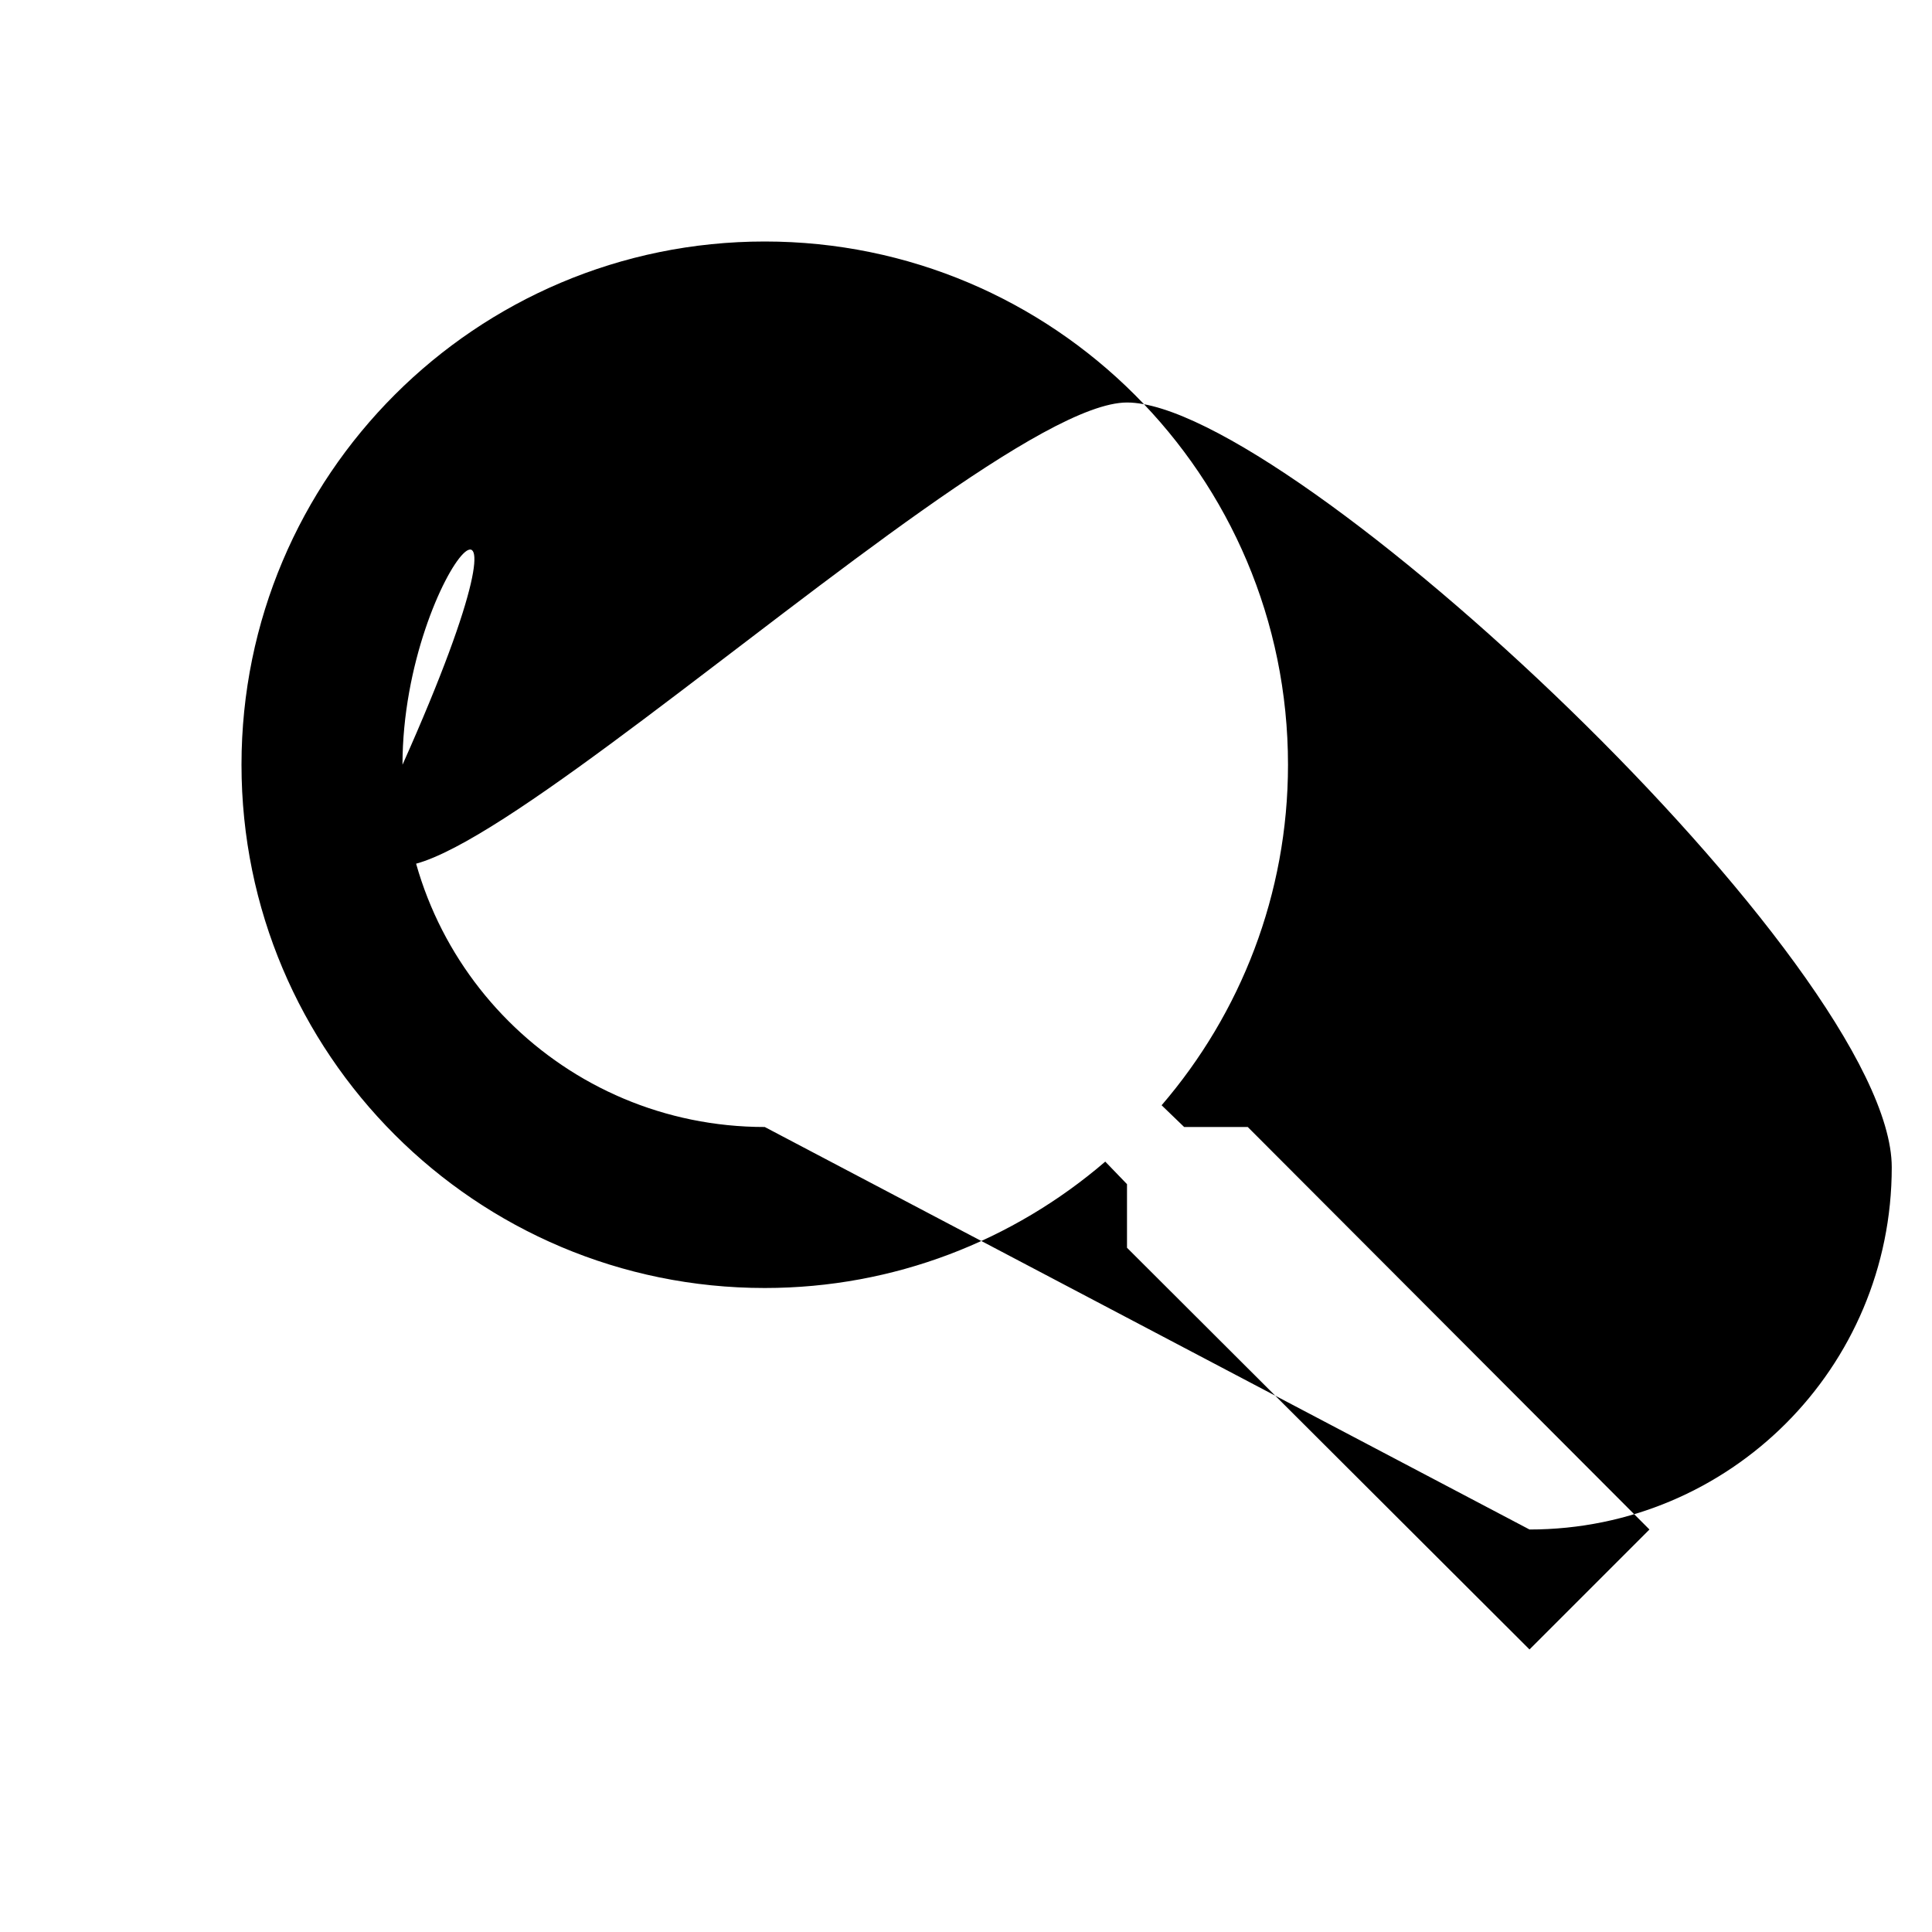
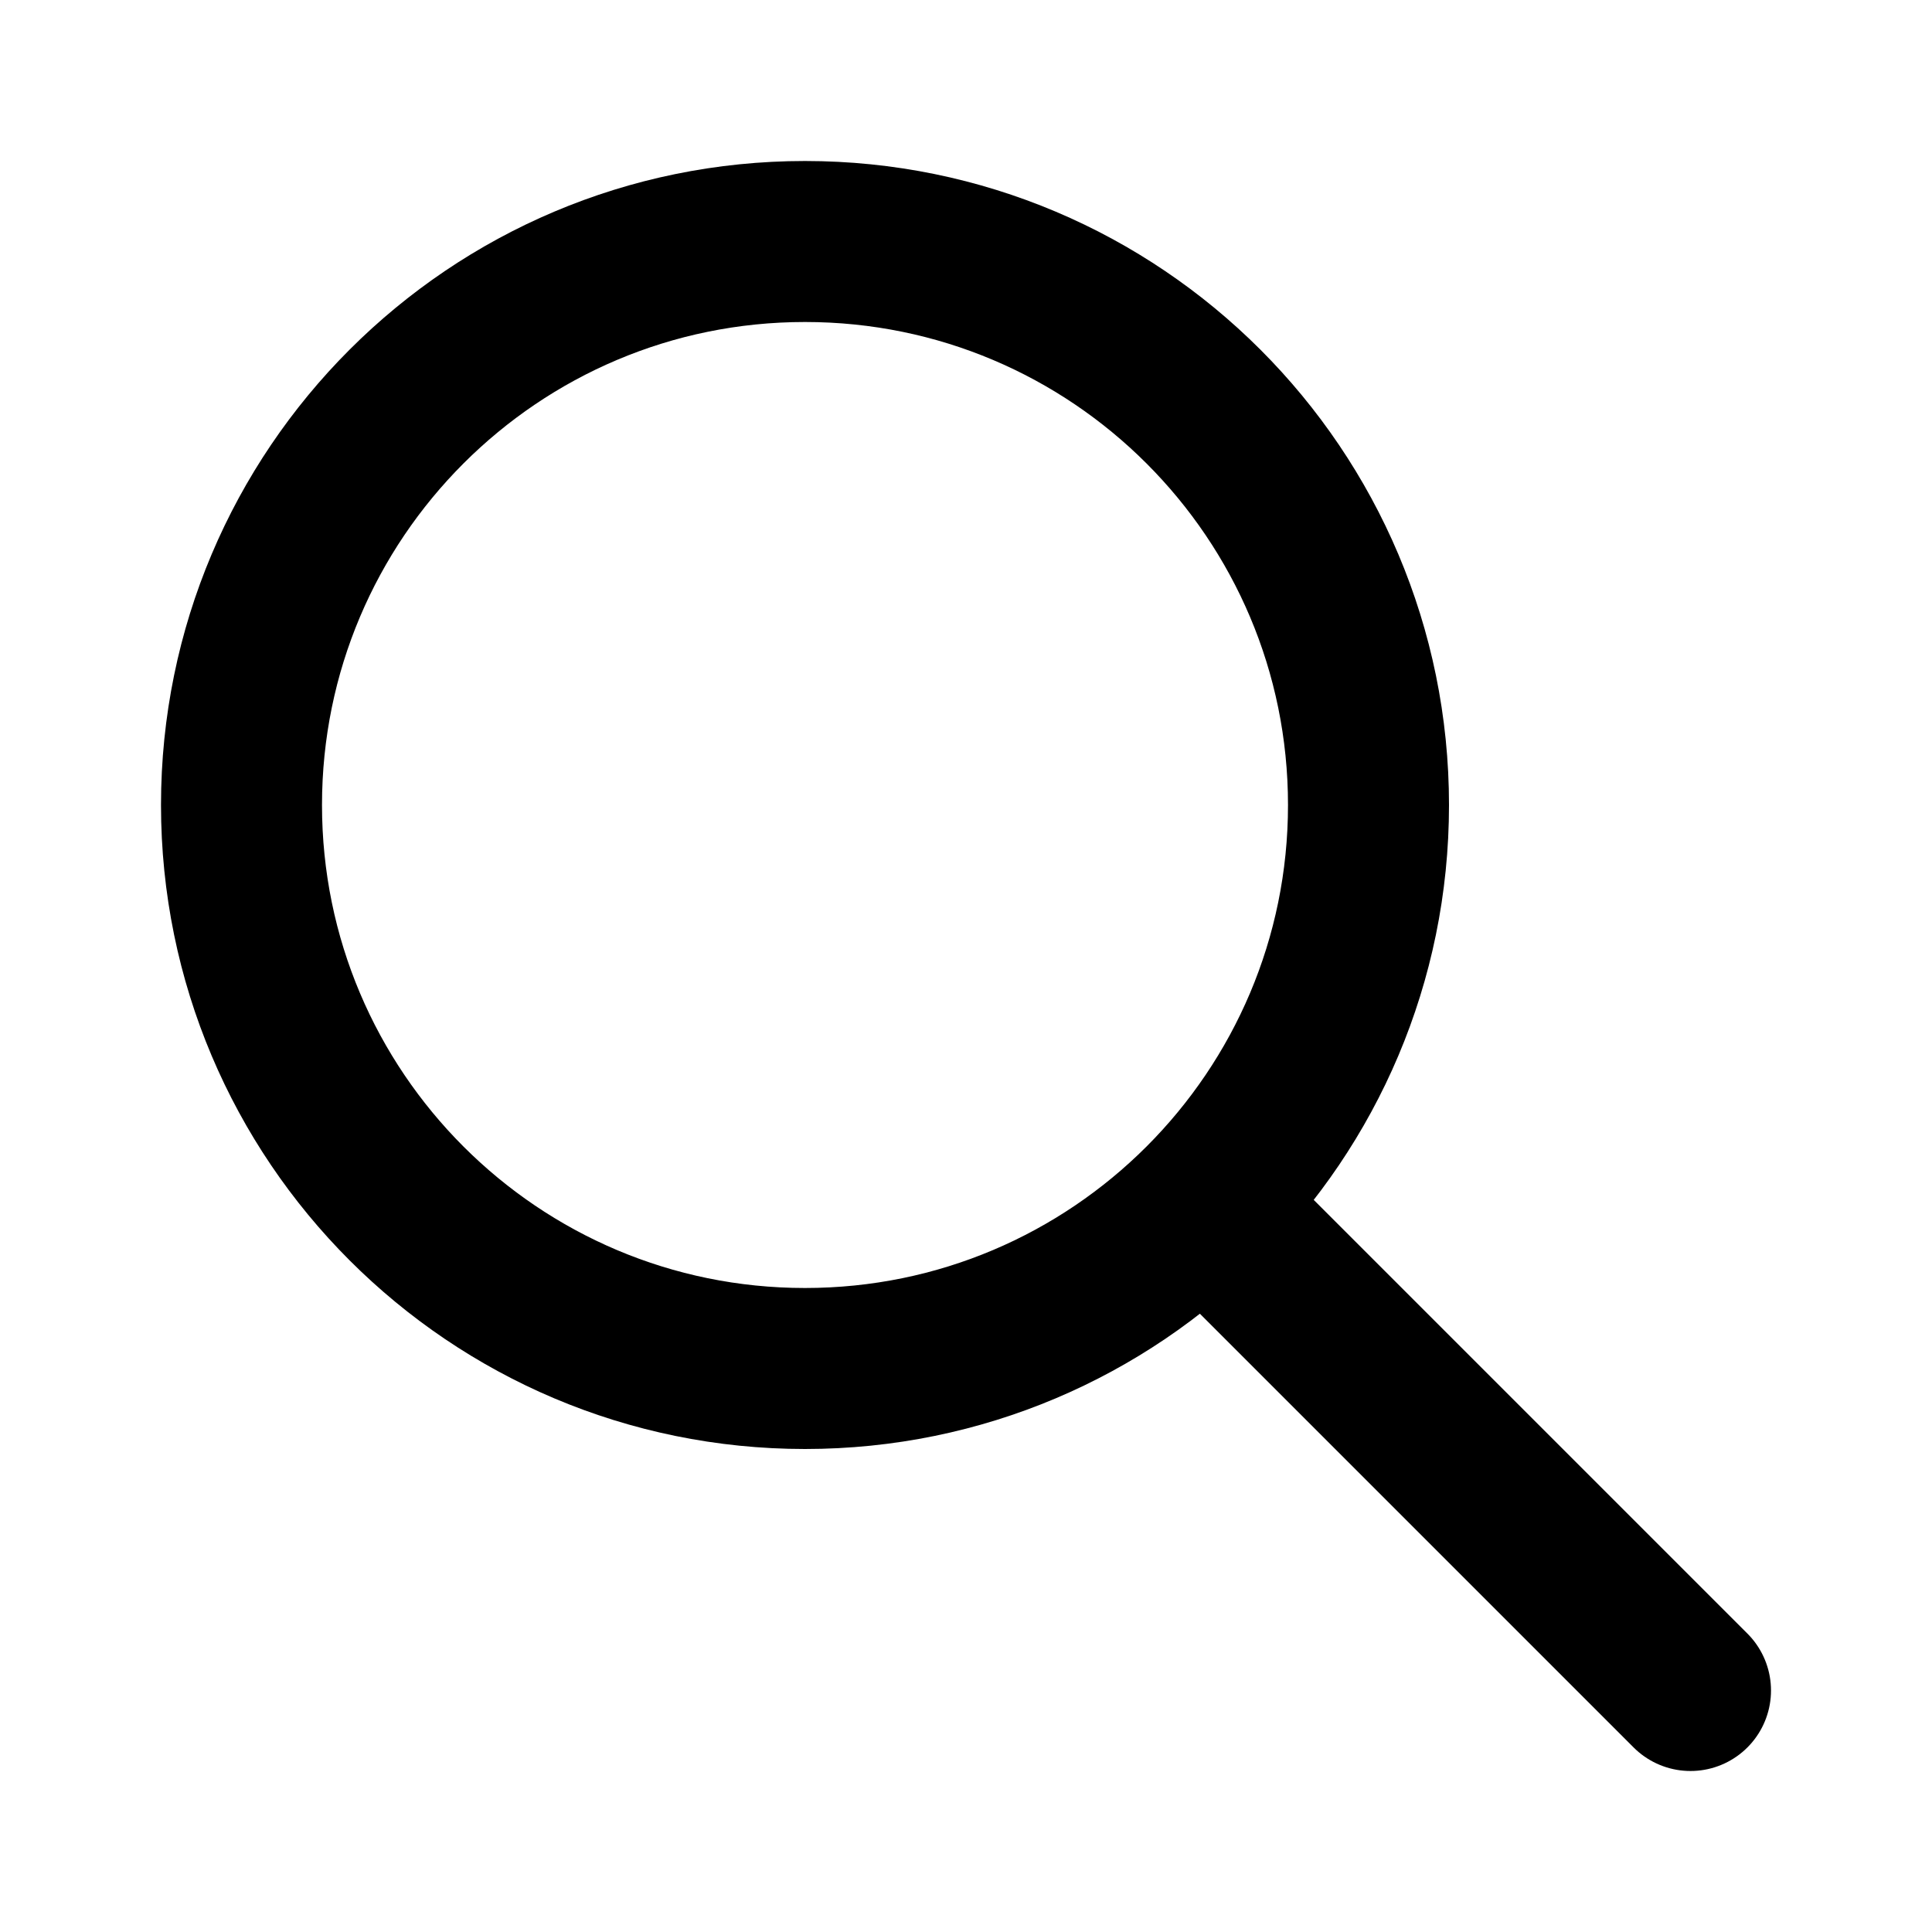
- <svg xmlns="http://www.w3.org/2000/svg" viewBox="0 0 24 24" width="24" height="24" fill="currentColor" style="display: block;">
-   <path d="M15.5 14h-.79l-.28-.27C15.41 12.59 16 11.11 16 9.5 16 5.91 13.09 3 9.5 3S3 5.91 3 9.5 5.91 16 9.5 16c1.61 0 3.09-.59 4.23-1.57l.27.28v.79l5 4.99L20.49 19l-4.99-5zm-6 0C7.01 14 5 11.99 5 9.5S7.01 5 5 9.5 11.99 5 14 5s9.5 7.01 9.5 9.5-2.01 4.5-4.5 4.5z" />
+ <svg xmlns="http://www.w3.org/2000/svg" viewBox="0 0 24 24" fill="none">
+   <g id="Interface / Search_Magnifying_Glass">
+     <path id="Vector" d="M15 15L21 21M10 17C6.134 17 3 13.866 3 10C3 6.134 6.134 3 10 3C13.866 3 17 6.134 17 10C17 13.866 13.866 17 10 17Z" stroke="currentColor" stroke-width="2" stroke-linecap="round" stroke-linejoin="round" />
+   </g>
</svg>
